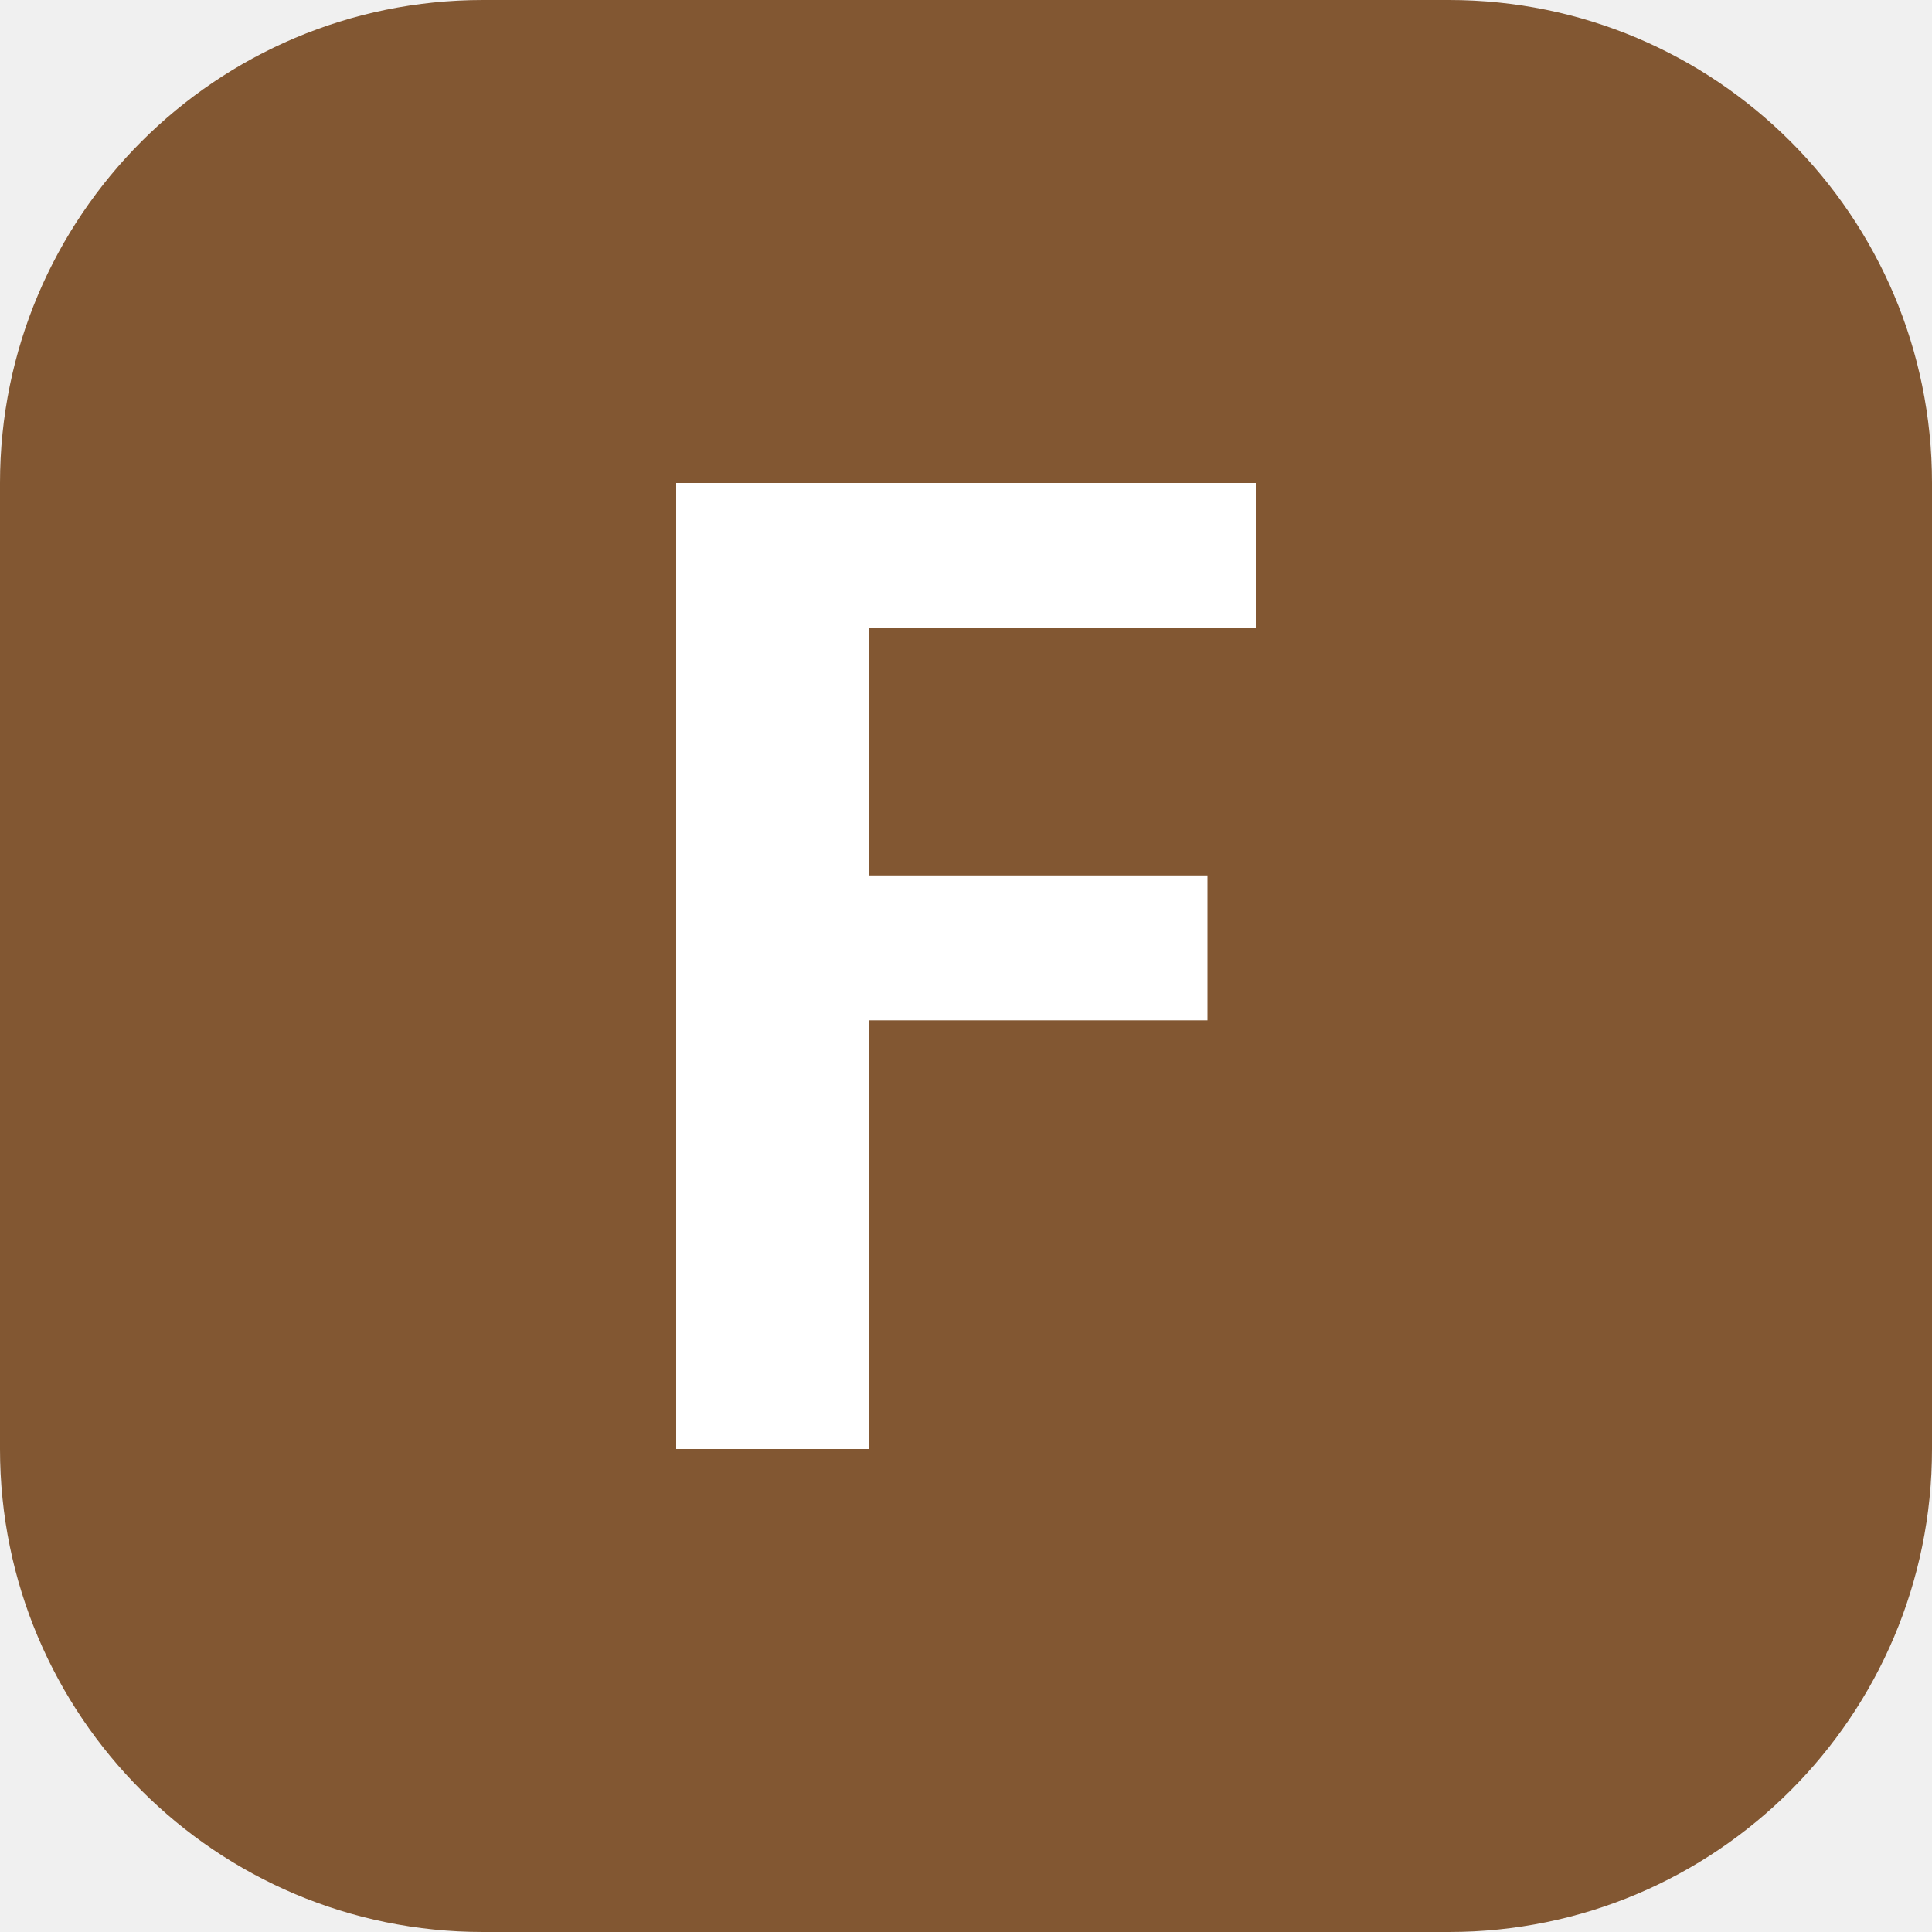
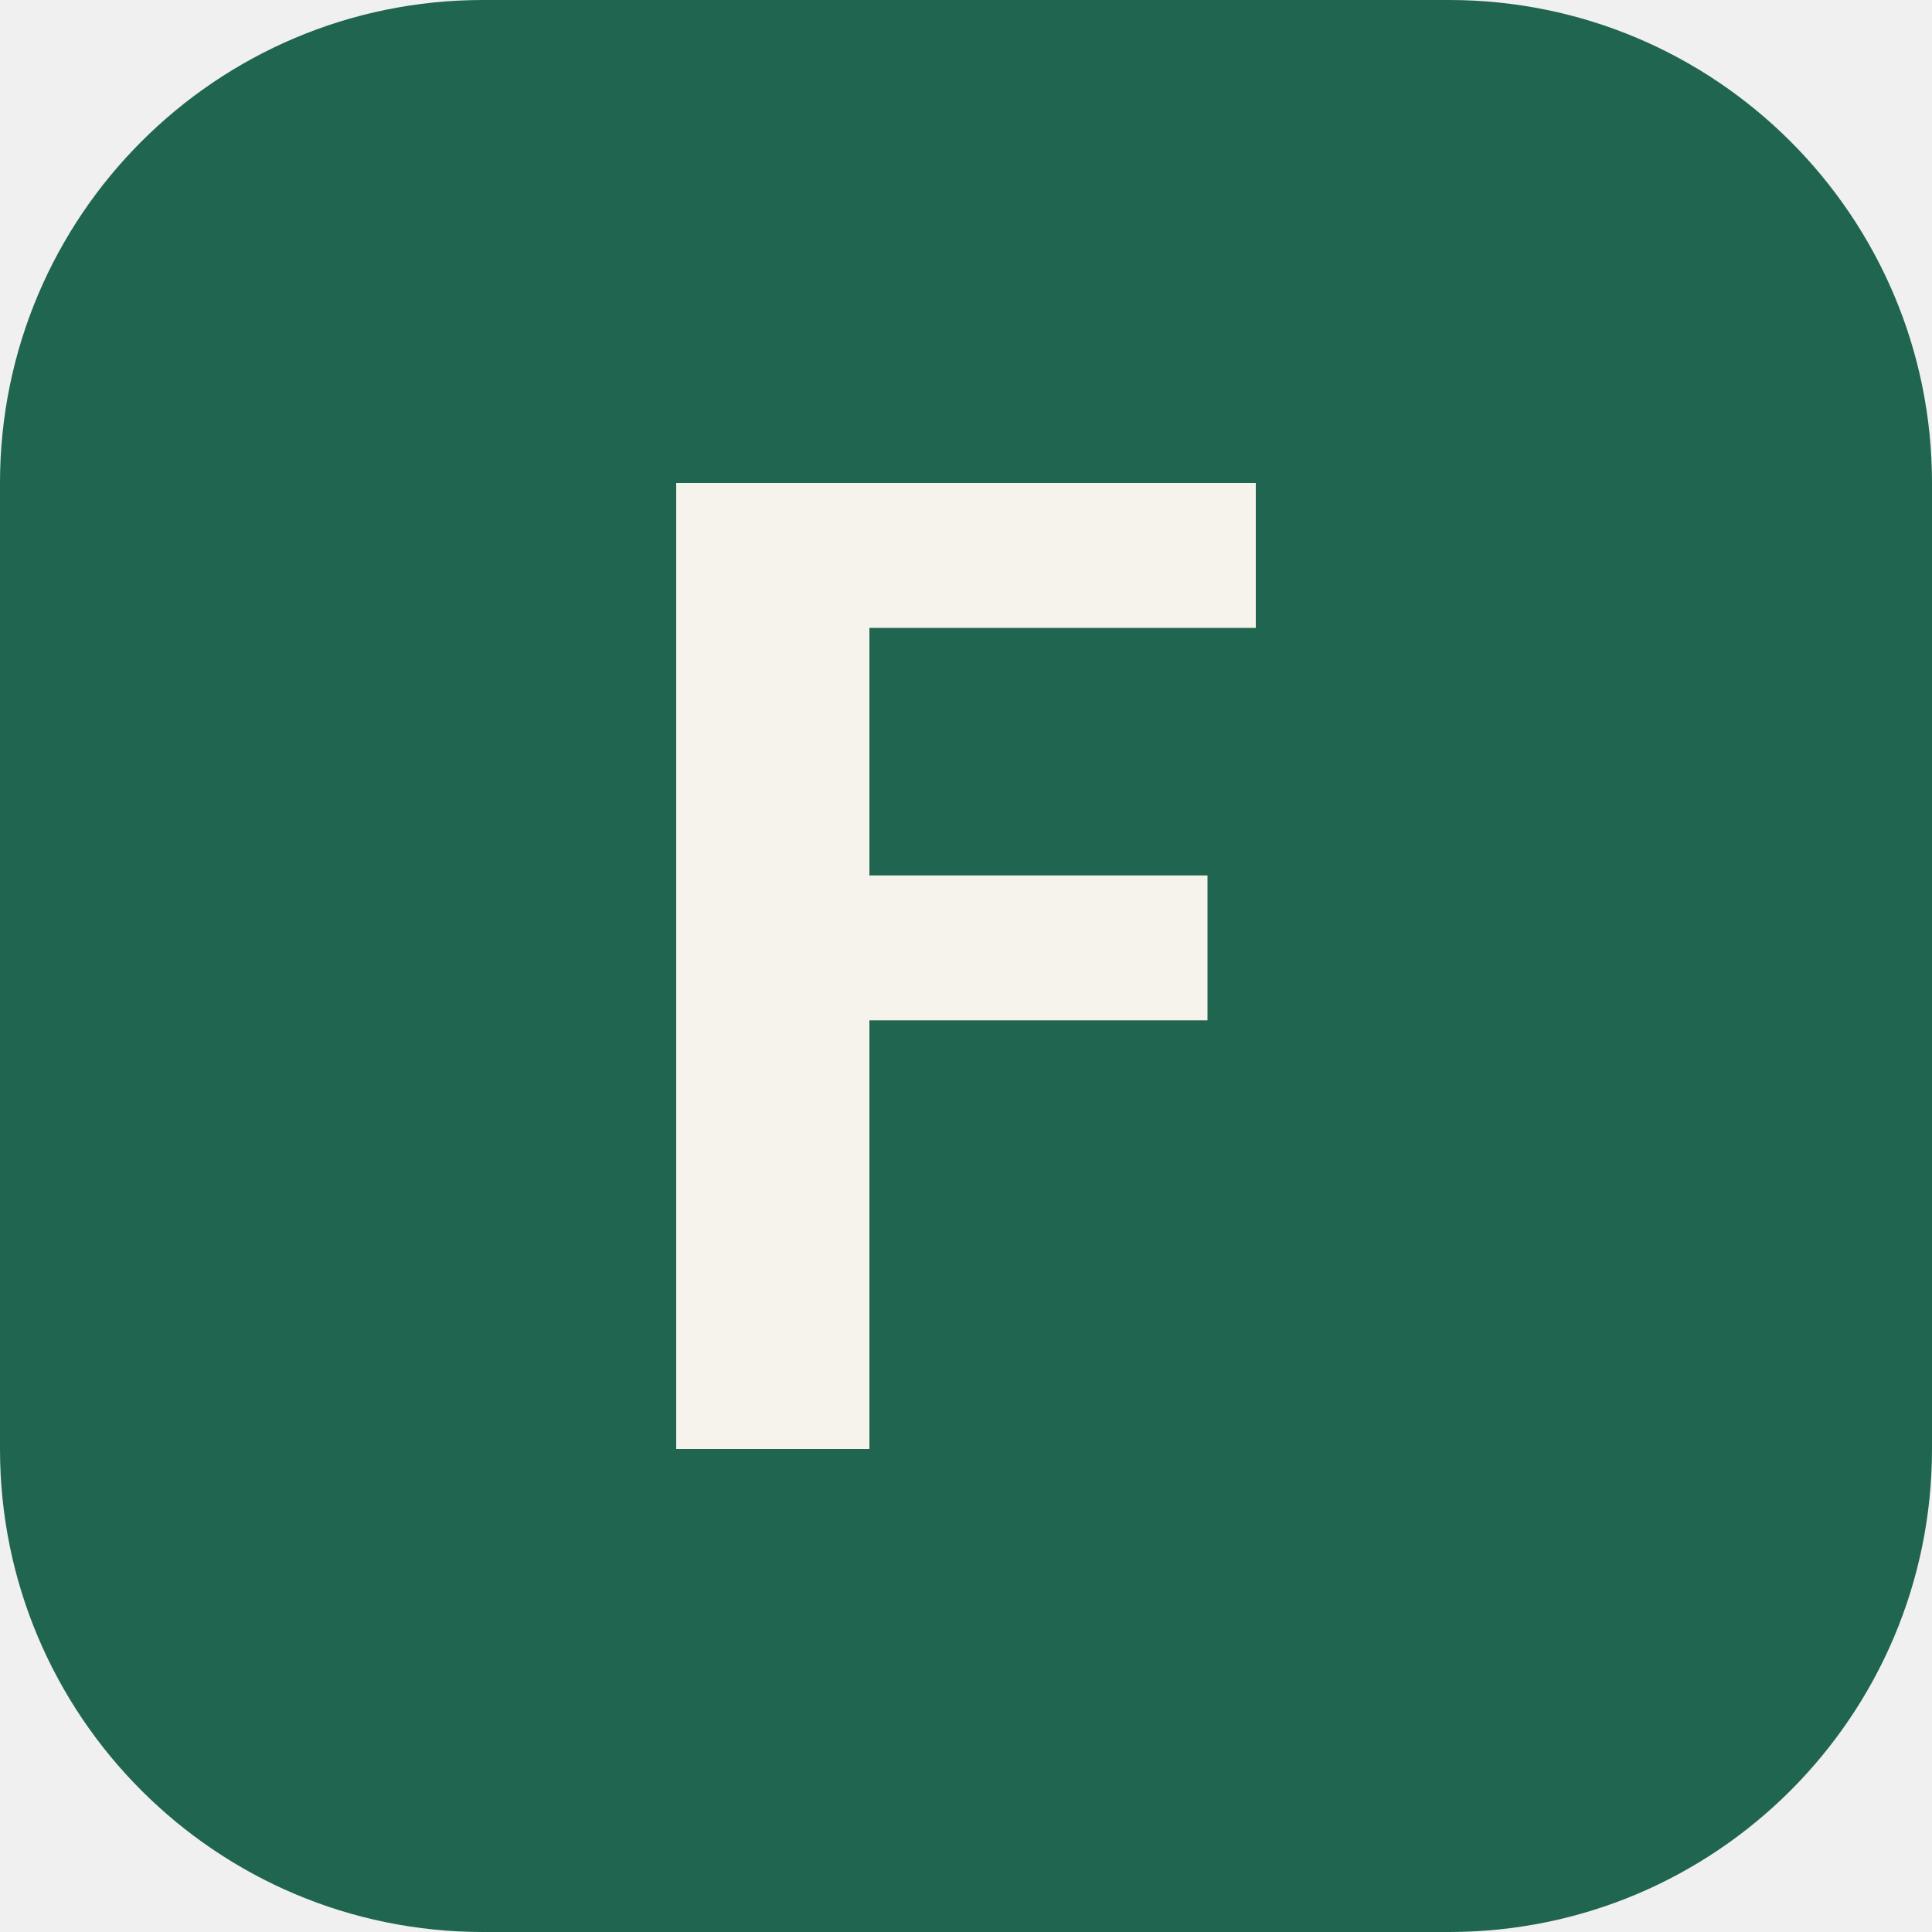
<svg xmlns="http://www.w3.org/2000/svg" width="32" height="32" viewBox="0 0 32 32">
-   <rect width="32" height="32" rx="8" fill="#825732" />
-   <path d="M11.2 24V8h9.6v2.4h-6.4v4.1h5.6v2.4h-5.6V24z" fill="#ffffff" />
+   <rect width="32" height="32" rx="8" fill="#1f6550" />
+   <path d="M11.2 24V8h9.6v2.4h-6.4v4.1h5.6v2.4h-5.6V24z" fill="#f6f3ec" />
</svg>
